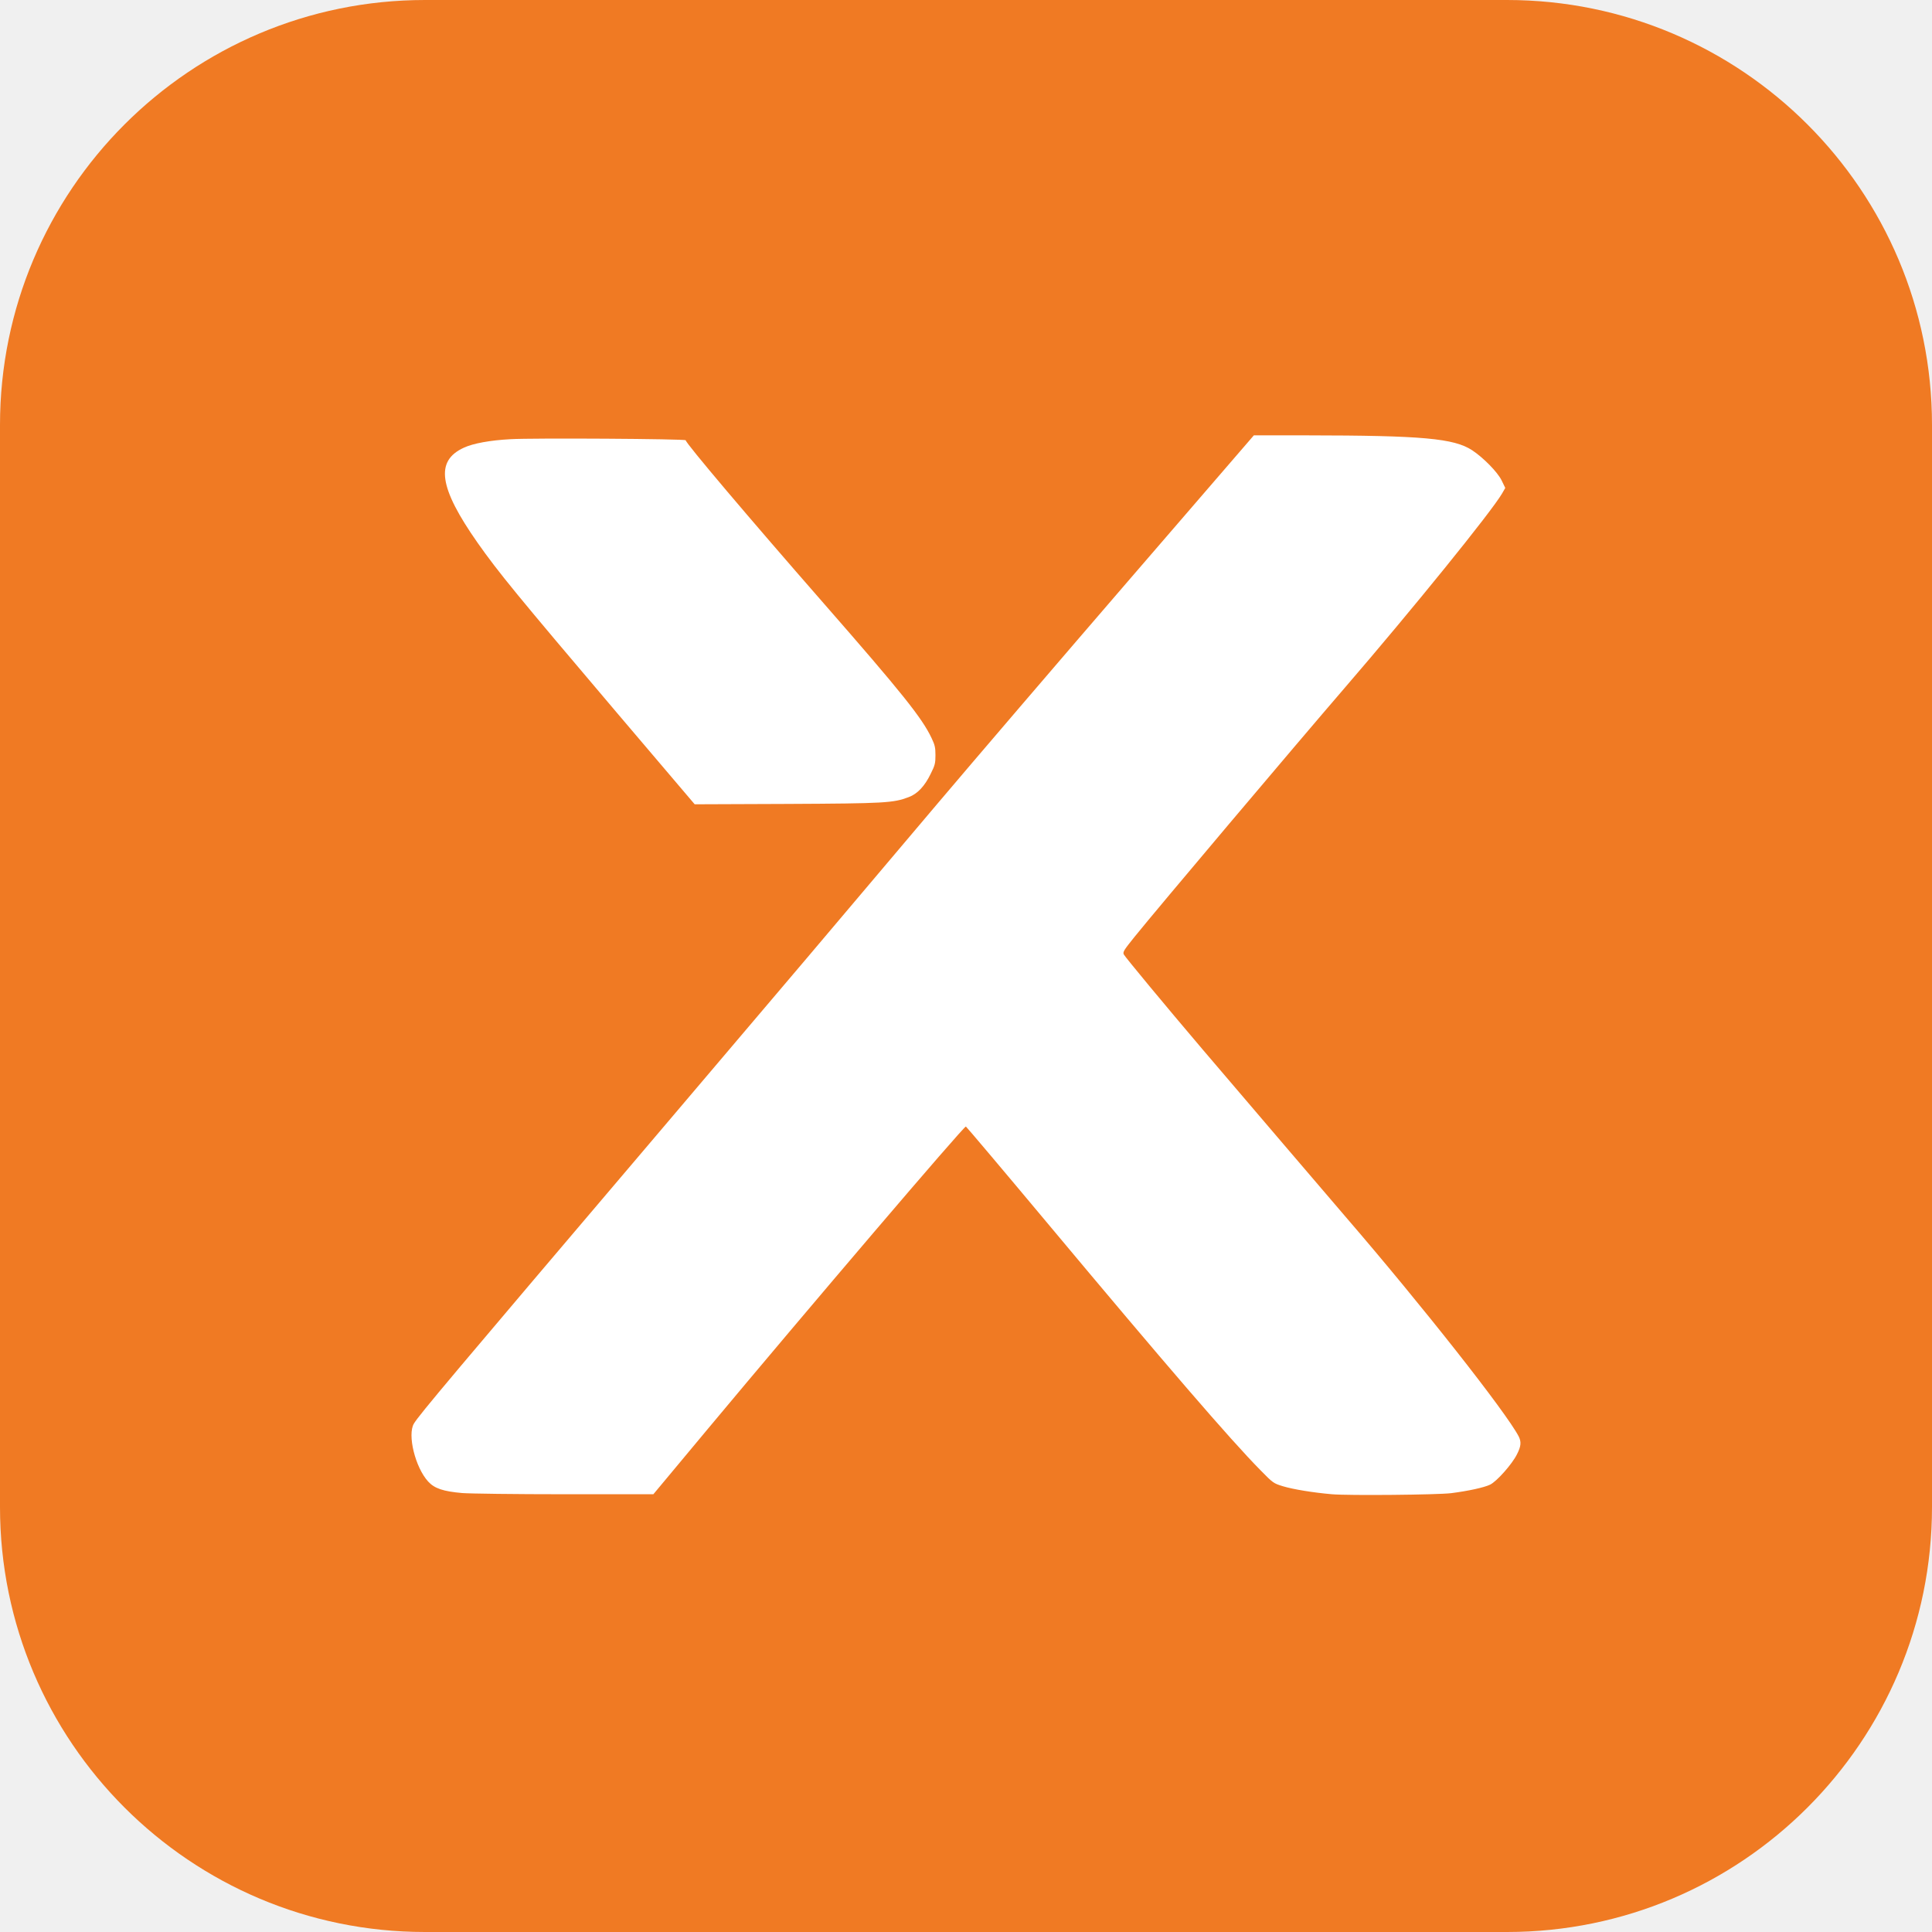
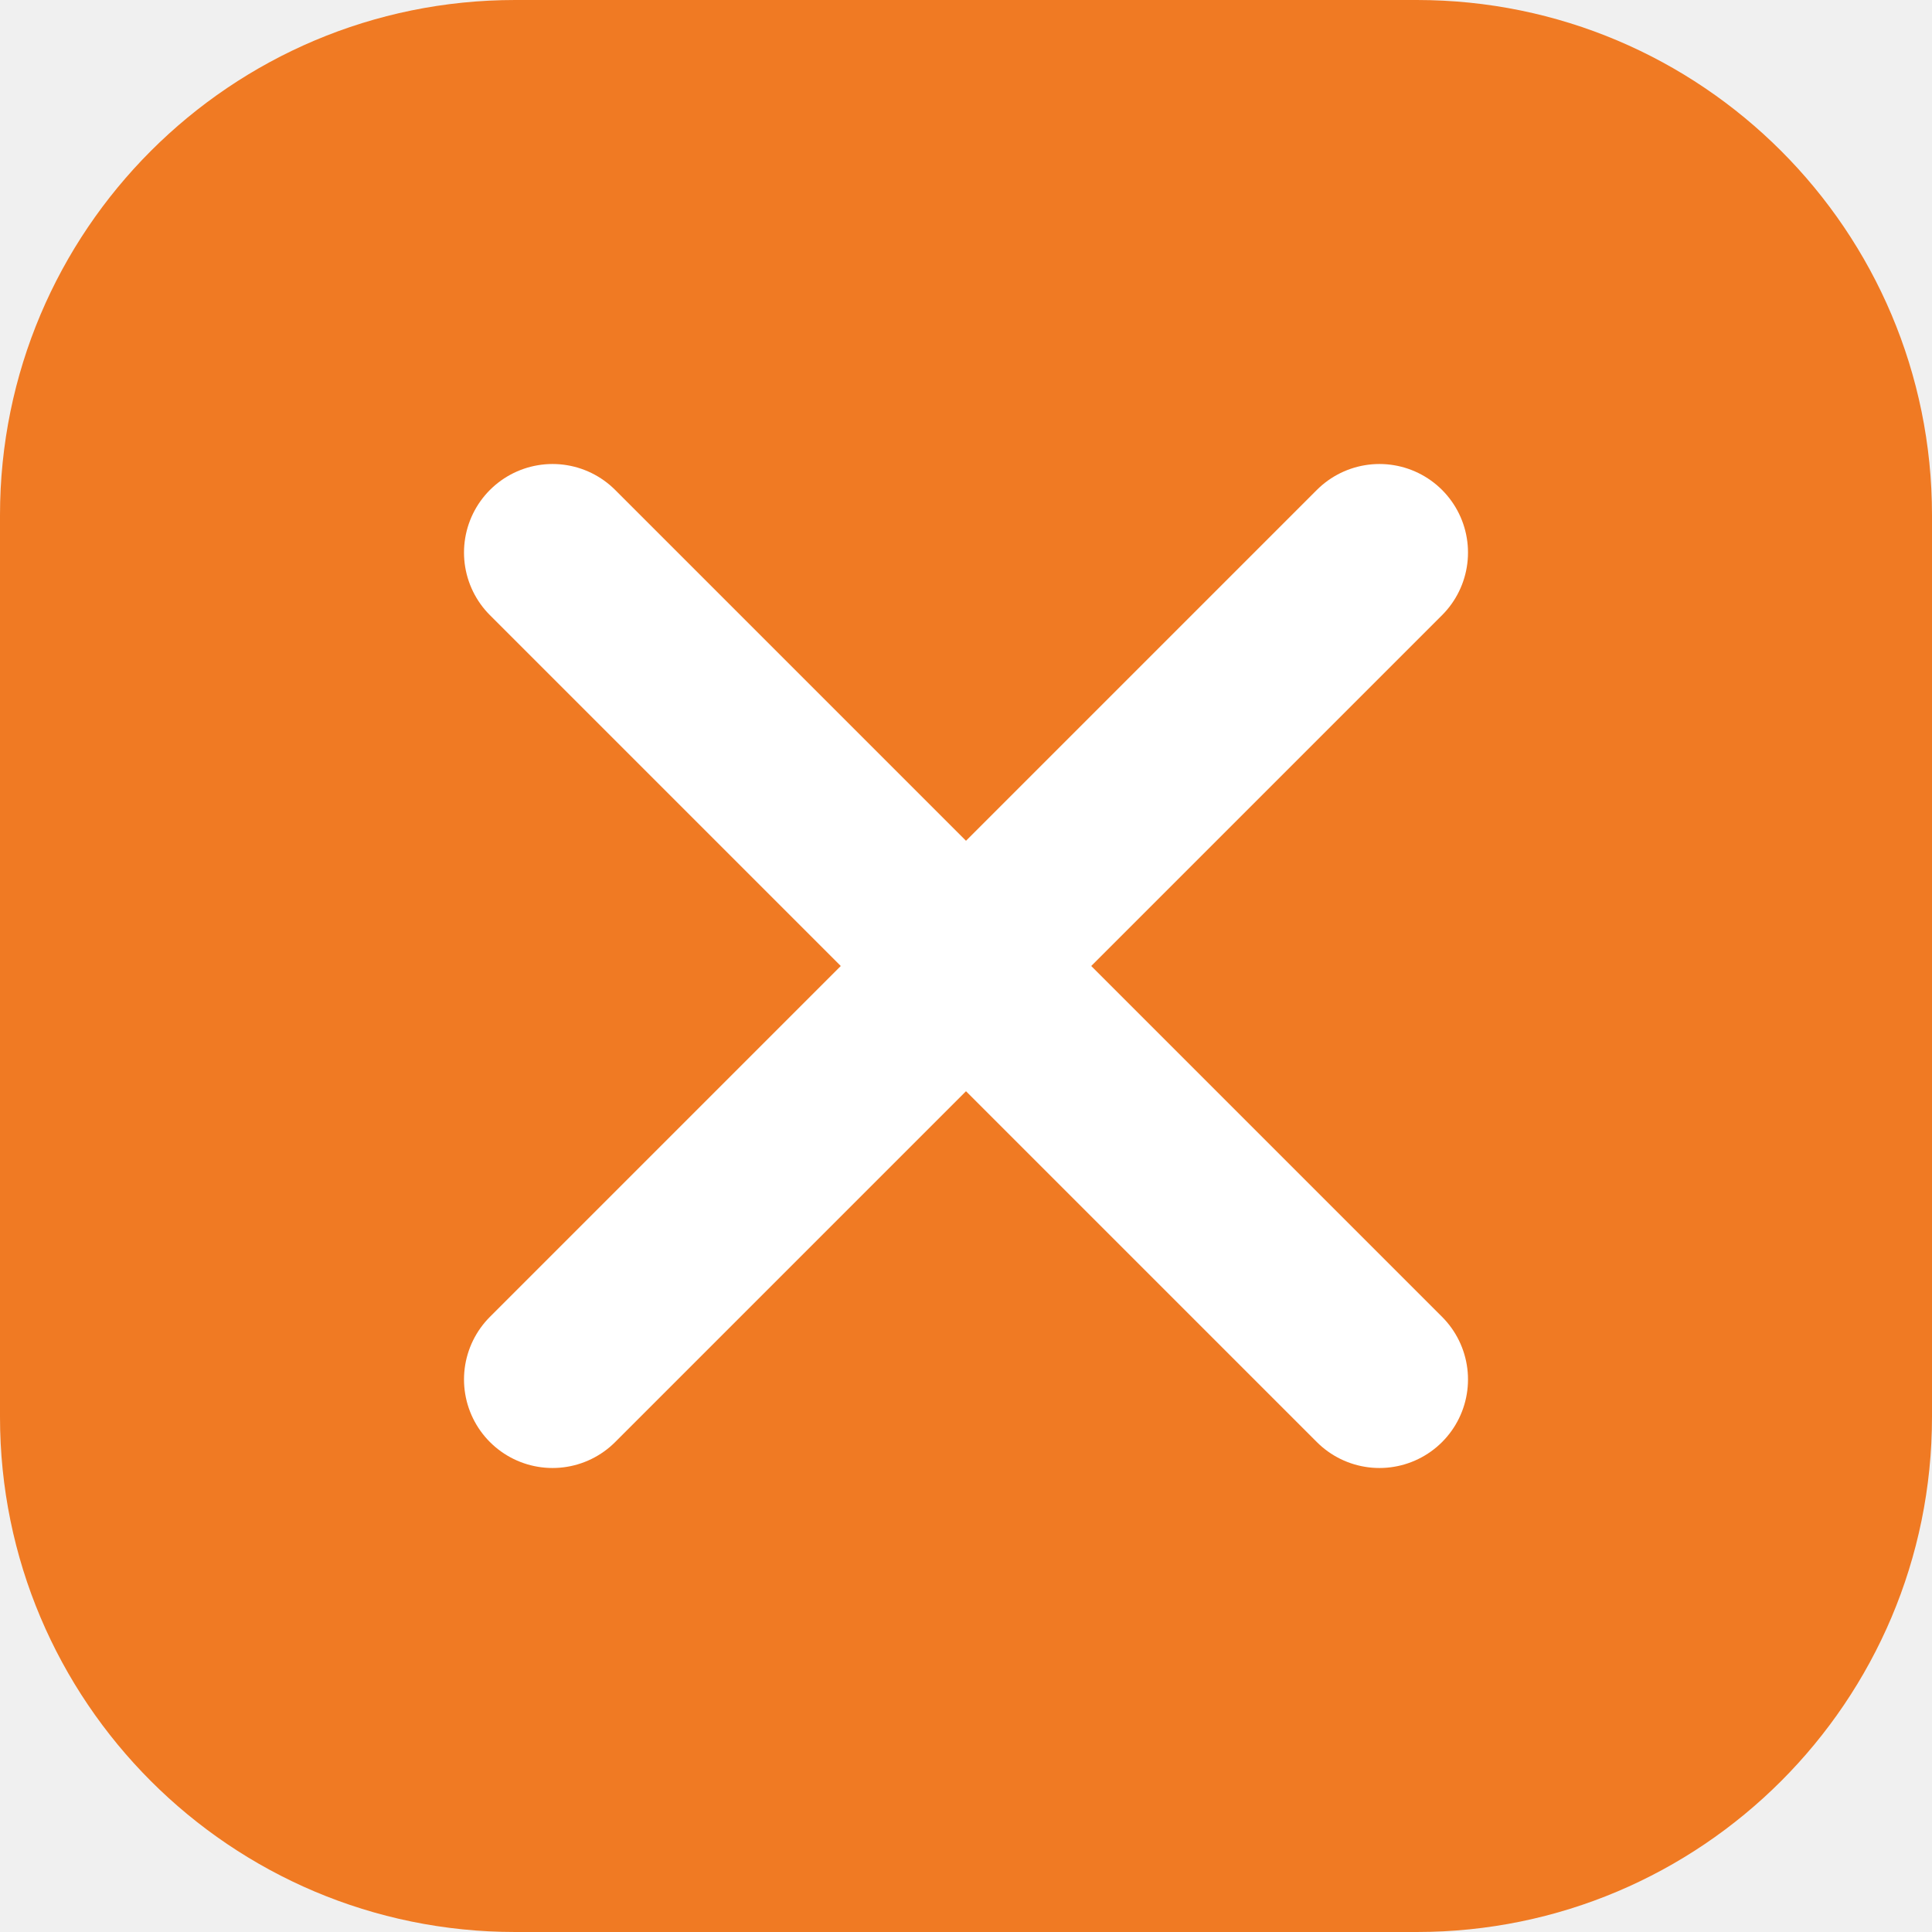
- <svg xmlns="http://www.w3.org/2000/svg" viewBox="0 0 1000 1000">
-   <rect width="1000" height="1000" rx="220" fill="#F07A23" />
-   <path fill="#FFFFFF" fill-rule="evenodd" transform="translate(190 190) scale(0.62)" d="M805.5 941.0C789.5 939.6 773.1 936.9 764.5 934.3C756.7 931.9 756.3 931.6 746.0 921.1C720.9 895.7 667.2 833.4 568.0 714.7C530.9 670.3 500.2 634.0 499.9 634.0C497.9 634.0 368.7 785.5 284.0 887.0L239.0 941.0L164.7 941.0C123.9 941.0 85.5 940.5 79.4 940.0C63.6 938.6 56.3 936.2 51.0 930.4C40.2 918.6 33.5 891.3 39.1 882.0C43.7 874.4 70.2 843.0 241.0 642.0C332.3 534.6 409.4 443.6 475.3 365.5C505.5 329.8 577.5 245.7 635.2 178.8L740.3 57.0L784.4 57.0C881.2 57.1 907.3 59.5 922.5 69.4C931.9 75.6 943.7 87.6 947.1 94.5L950.2 100.9L947.5 105.6C938.4 121.1 872.8 202.1 816.0 268.0C775.4 315.1 659.1 452.8 640.6 475.8C631.9 486.6 630.8 488.3 631.7 490.3C632.8 492.5 666.2 532.8 697.4 569.5C734.7 613.3 800.8 690.6 817.0 709.5C880.9 783.6 951.0 872.7 961.4 892.7C963.7 897.3 963.4 900.9 960.0 907.6C955.9 915.9 943.1 930.3 937.5 933.0C932.5 935.4 919.2 938.3 905.0 940.1C893.5 941.5 819.7 942.2 805.5 941.0ZM208.3 288.3C124.9 190.0 109.8 171.6 92.2 146.6C59.9 100.5 56.7 78.3 80.8 67.3C88.5 63.7 102.8 61.1 119.7 60.2C137.8 59.1 266.0 59.9 266.0 61.1C266.0 63.5 318.9 126.0 381.0 197.0C446.5 271.9 463.4 293.0 471.3 309.8C474.0 315.5 474.5 317.6 474.5 324.0C474.5 330.7 474.1 332.4 470.6 339.4C465.6 349.8 459.5 356.3 452.2 359.0C439.2 363.9 432.8 364.3 350.5 364.7L273.5 365.0L208.3 288.3Z" />
+ <svg xmlns="http://www.w3.org/2000/svg" viewBox="0 0 30 30">
+   <rect width="30" height="30" rx="8" fill="#F07A23" />
+   <path d="M8.58 8.58l12.84 12.84M21.42 8.58L8.58 21.42" fill="none" stroke="#FFF" stroke-width="2.75" stroke-linecap="round" />
</svg>
